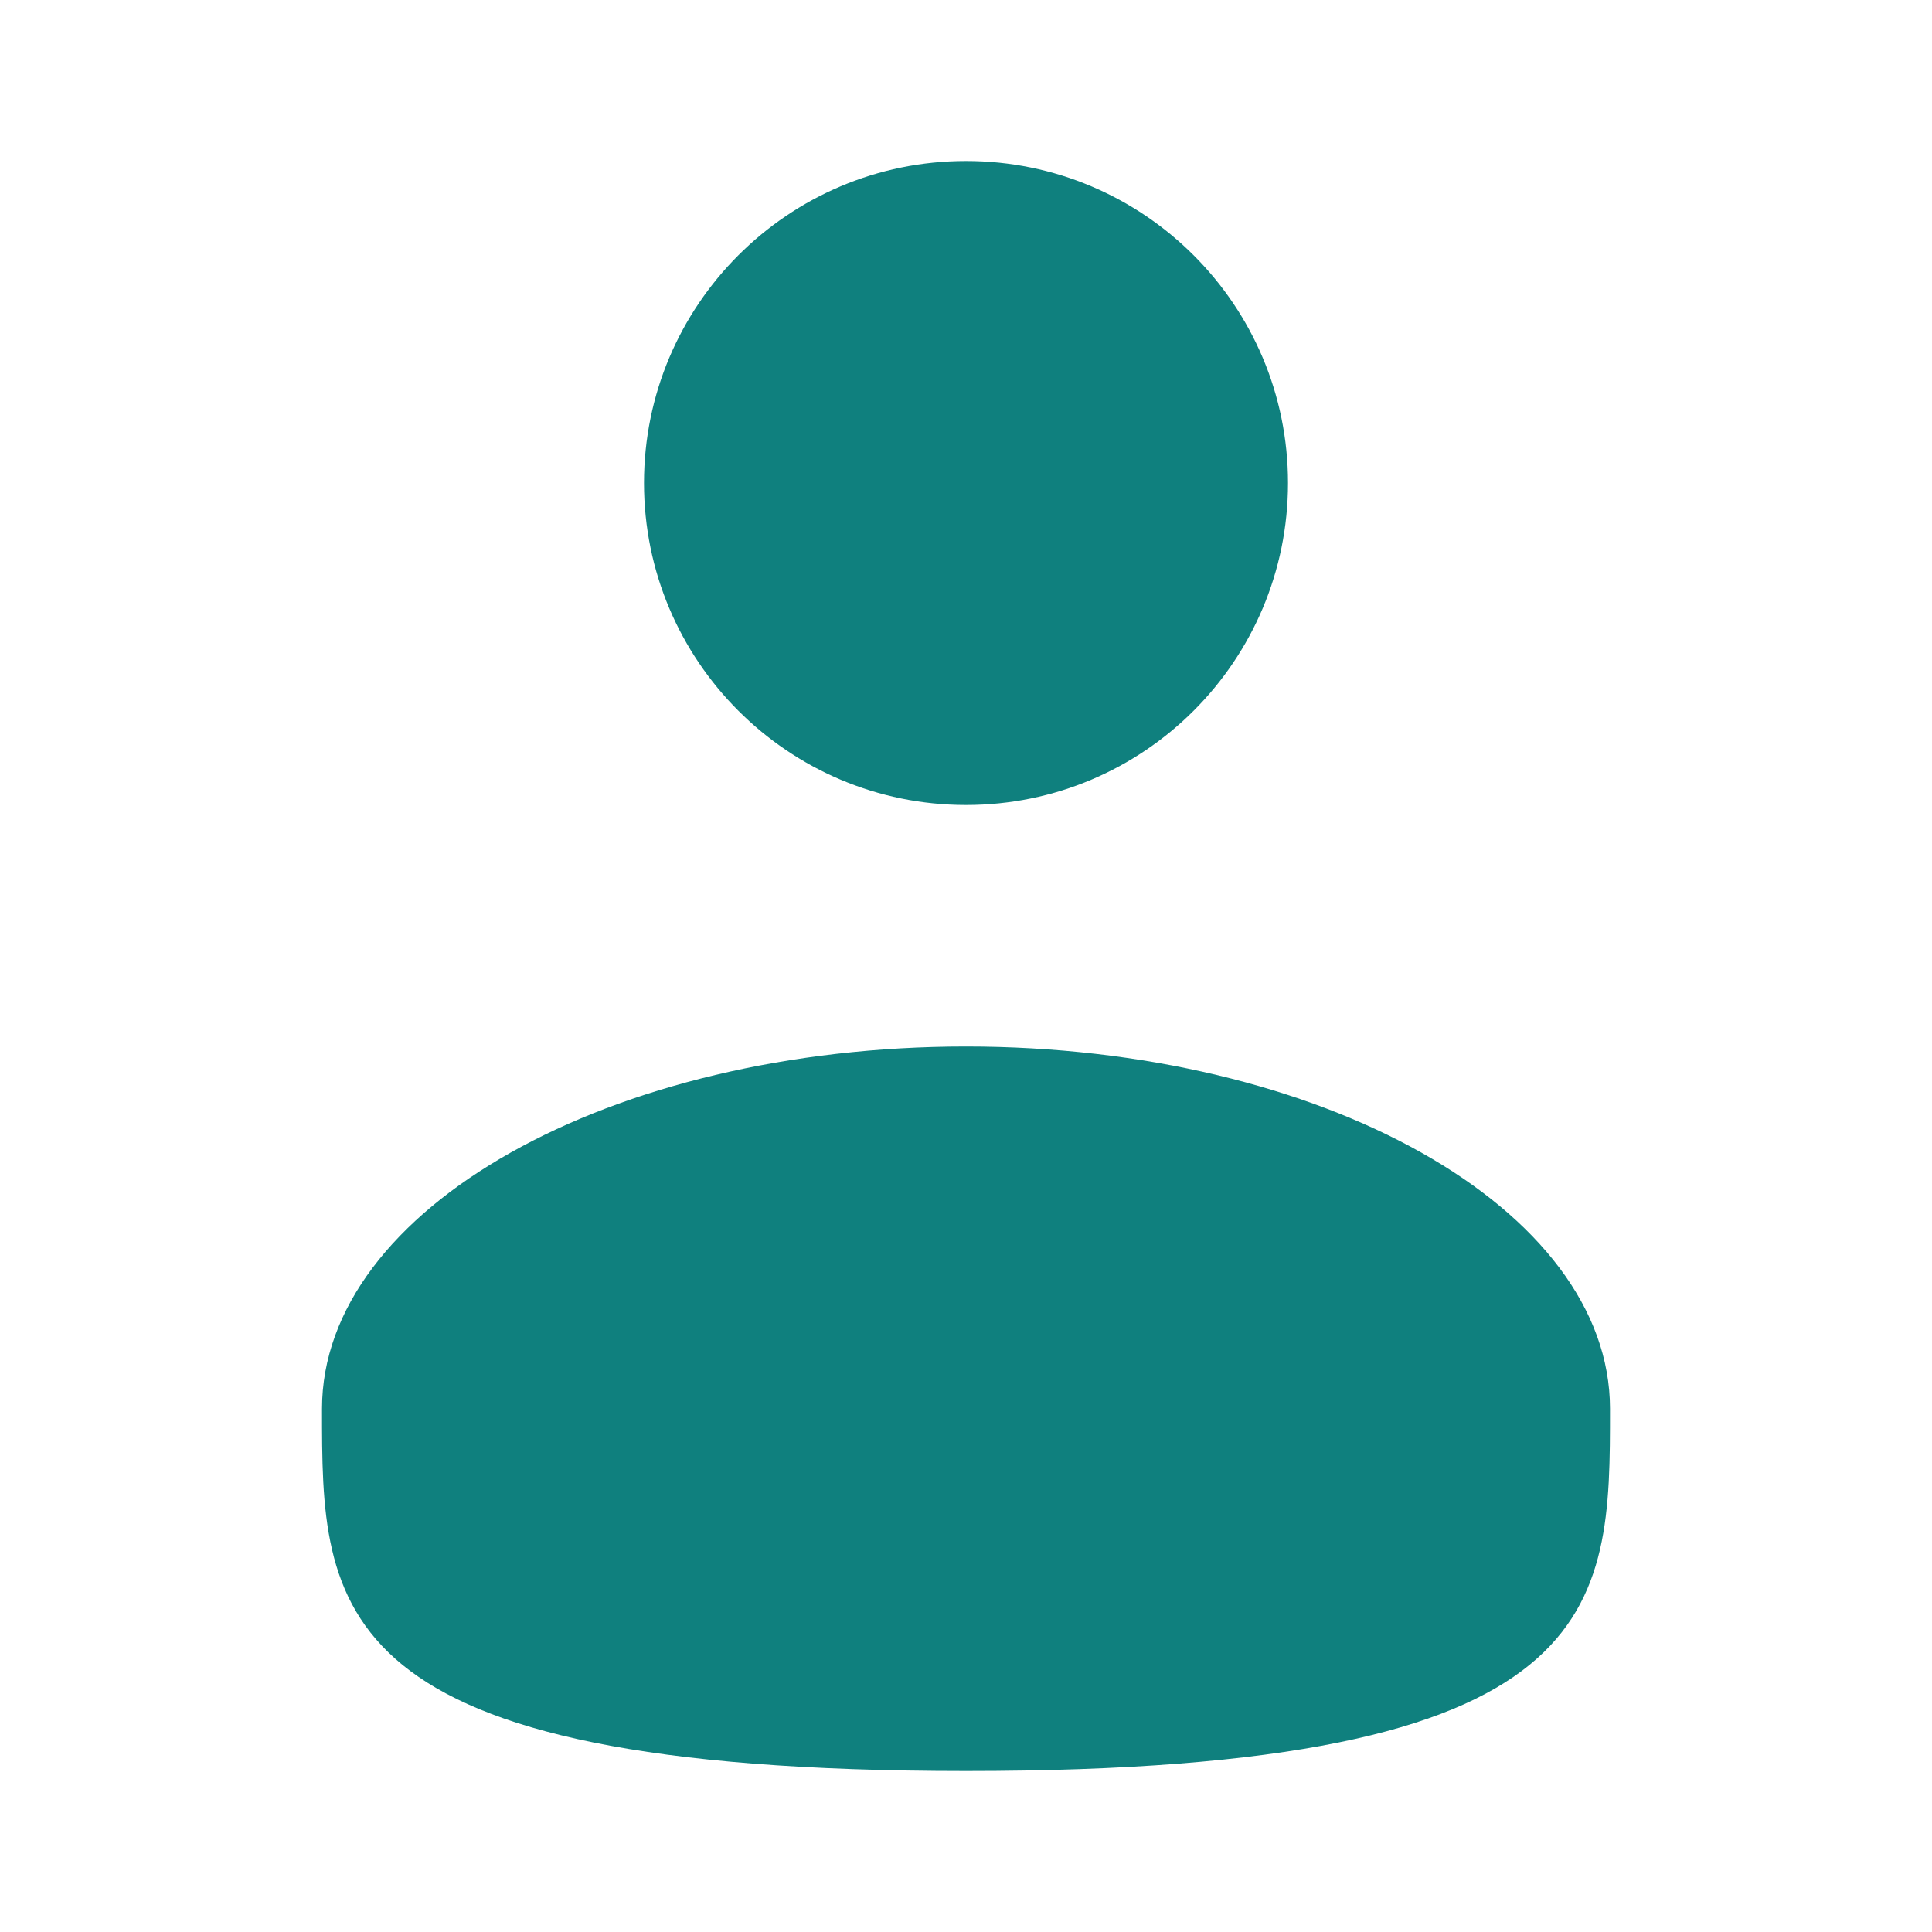
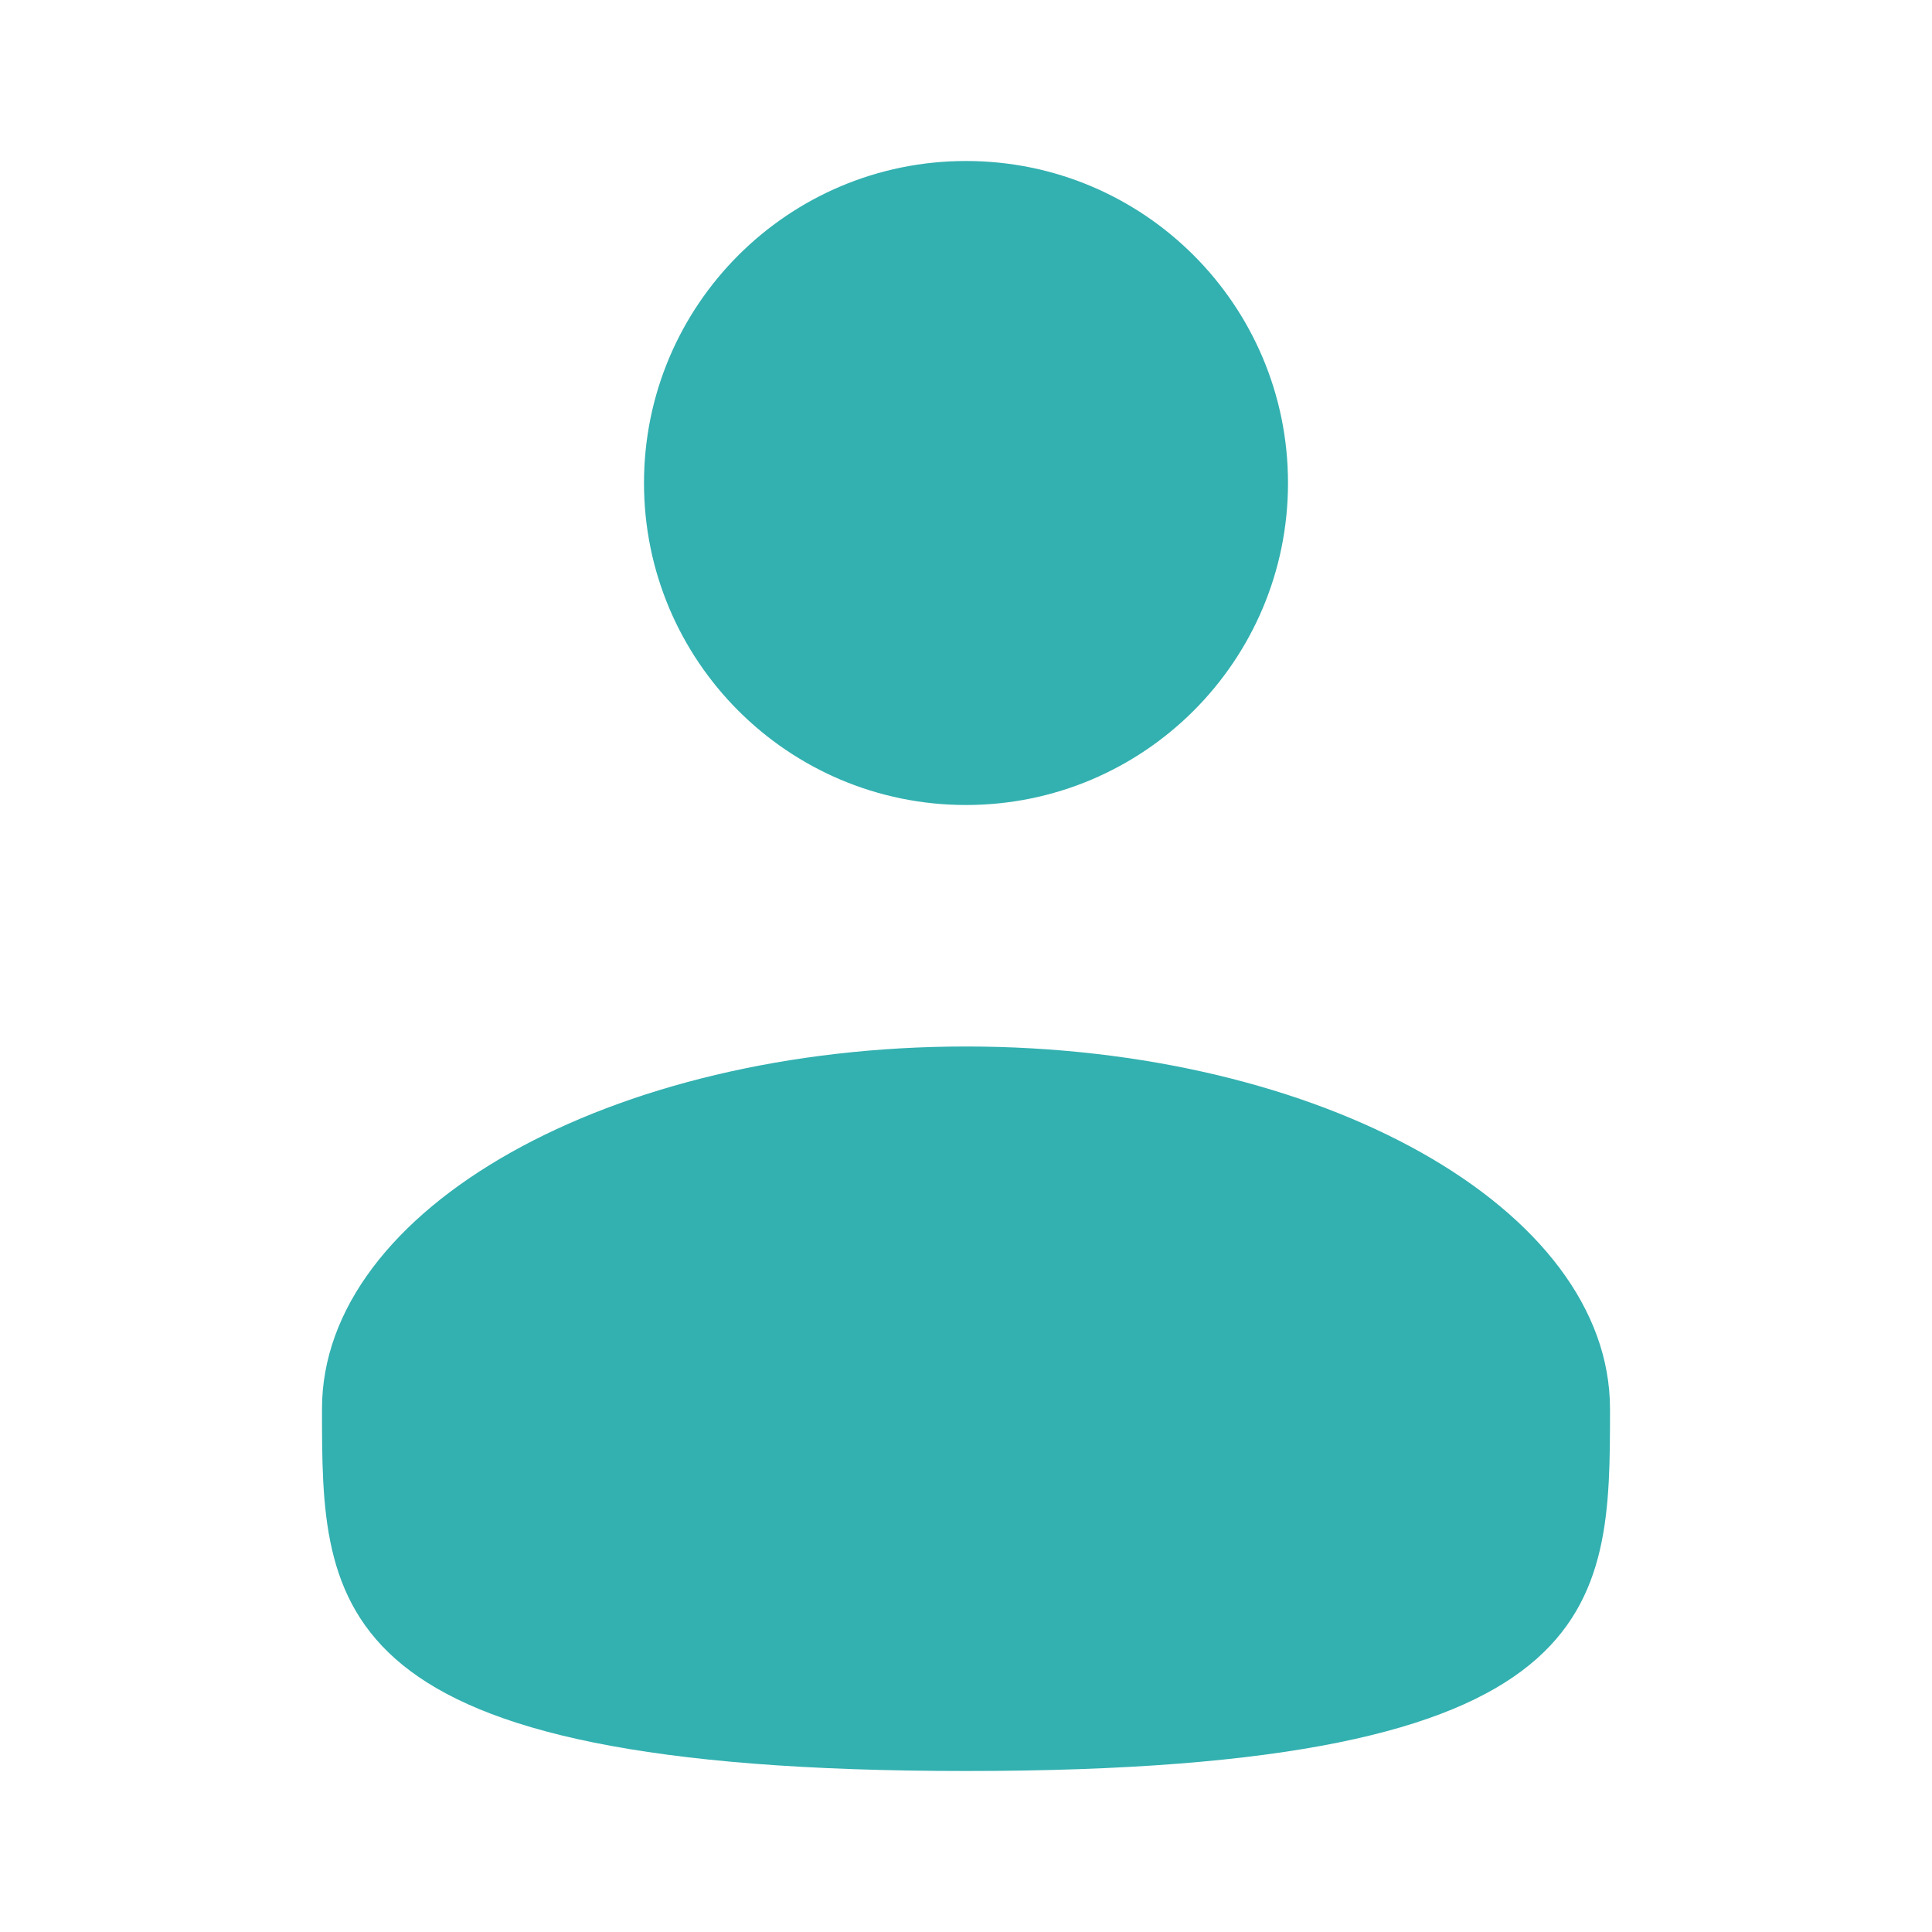
<svg xmlns="http://www.w3.org/2000/svg" width="24" height="24" viewBox="0 0 24 24" fill="none">
-   <path d="M12 10C14.209 10 16 8.209 16 6C16 3.791 14.209 2 12 2C9.791 2 8 3.791 8 6C8 8.209 9.791 10 12 10Z" fill="#0F807E" />
-   <path d="M20 17.5C20 19.985 20 22 12 22C4 22 4 19.985 4 17.5C4 15.015 7.582 13 12 13C16.418 13 20 15.015 20 17.5Z" fill="#0F807E" />
+   <path d="M12 10C14.209 10 16 8.209 16 6C16 3.791 14.209 2 12 2C9.791 2 8 3.791 8 6C8 8.209 9.791 10 12 10Z" fill="#33B0B0" />
+   <path d="M20 17.5C20 19.985 20 22 12 22C4 22 4 19.985 4 17.5C4 15.015 7.582 13 12 13C16.418 13 20 15.015 20 17.5Z" fill="#33B0B0" />
</svg>
